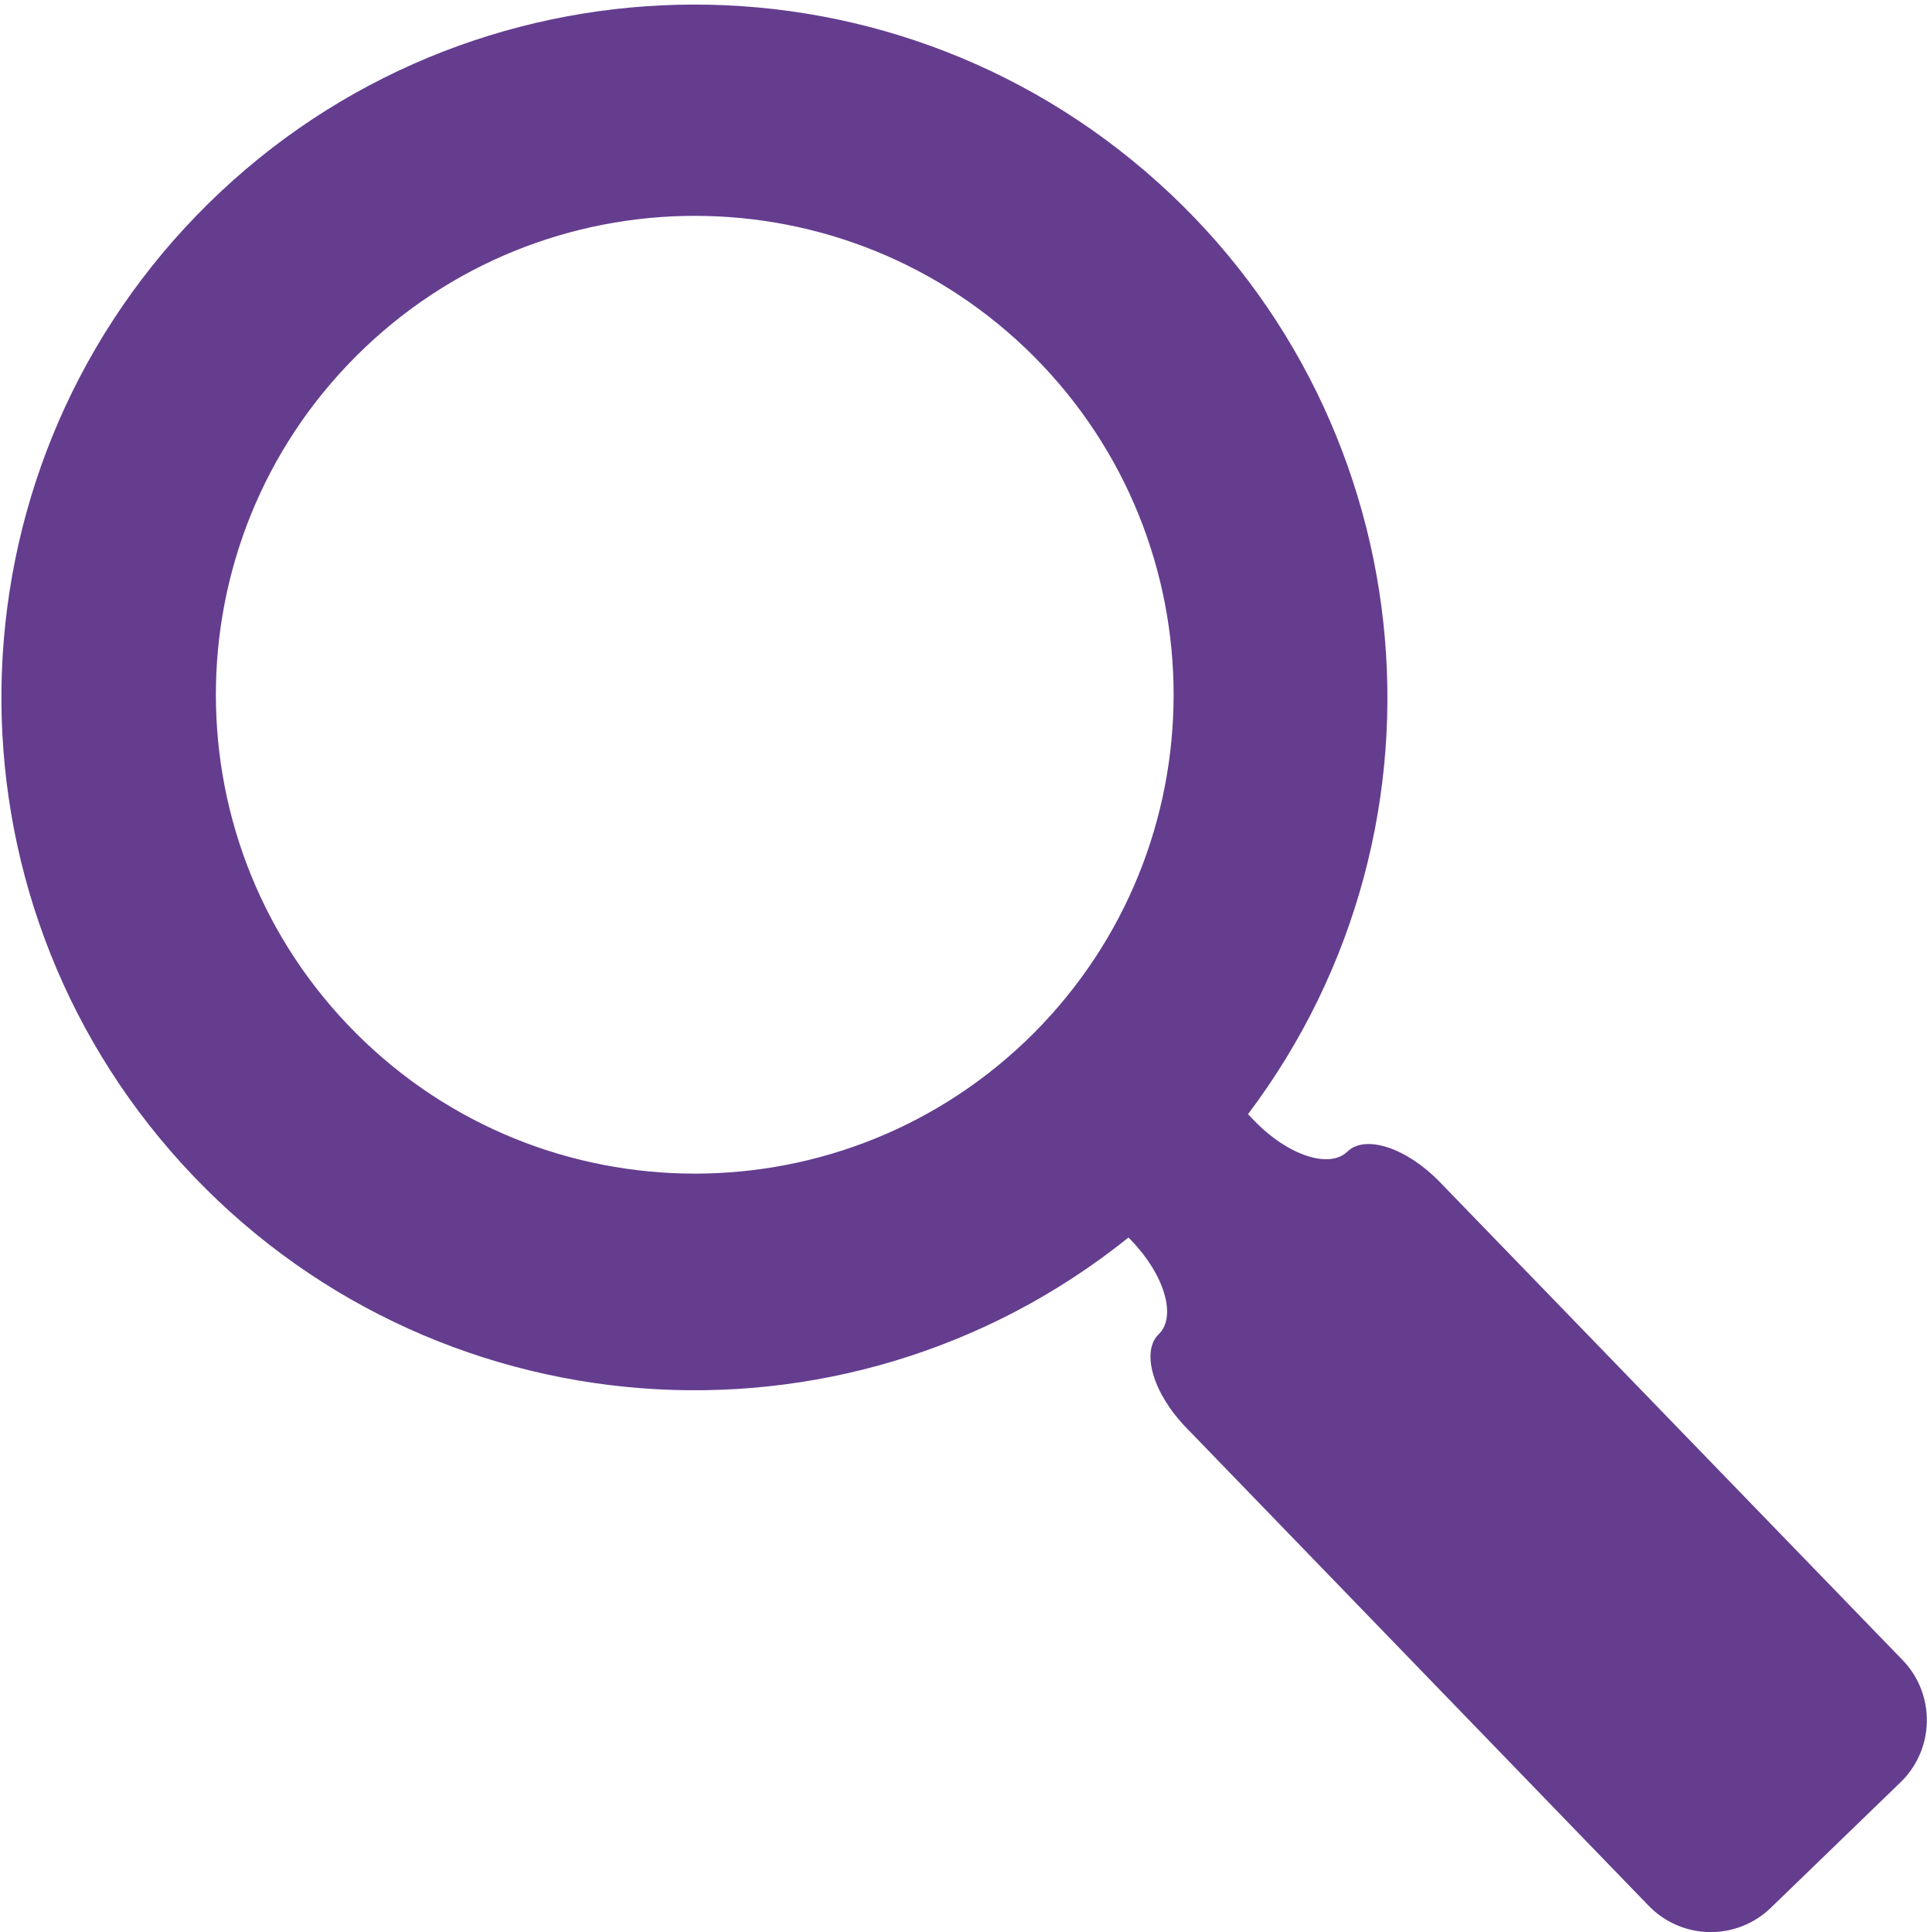
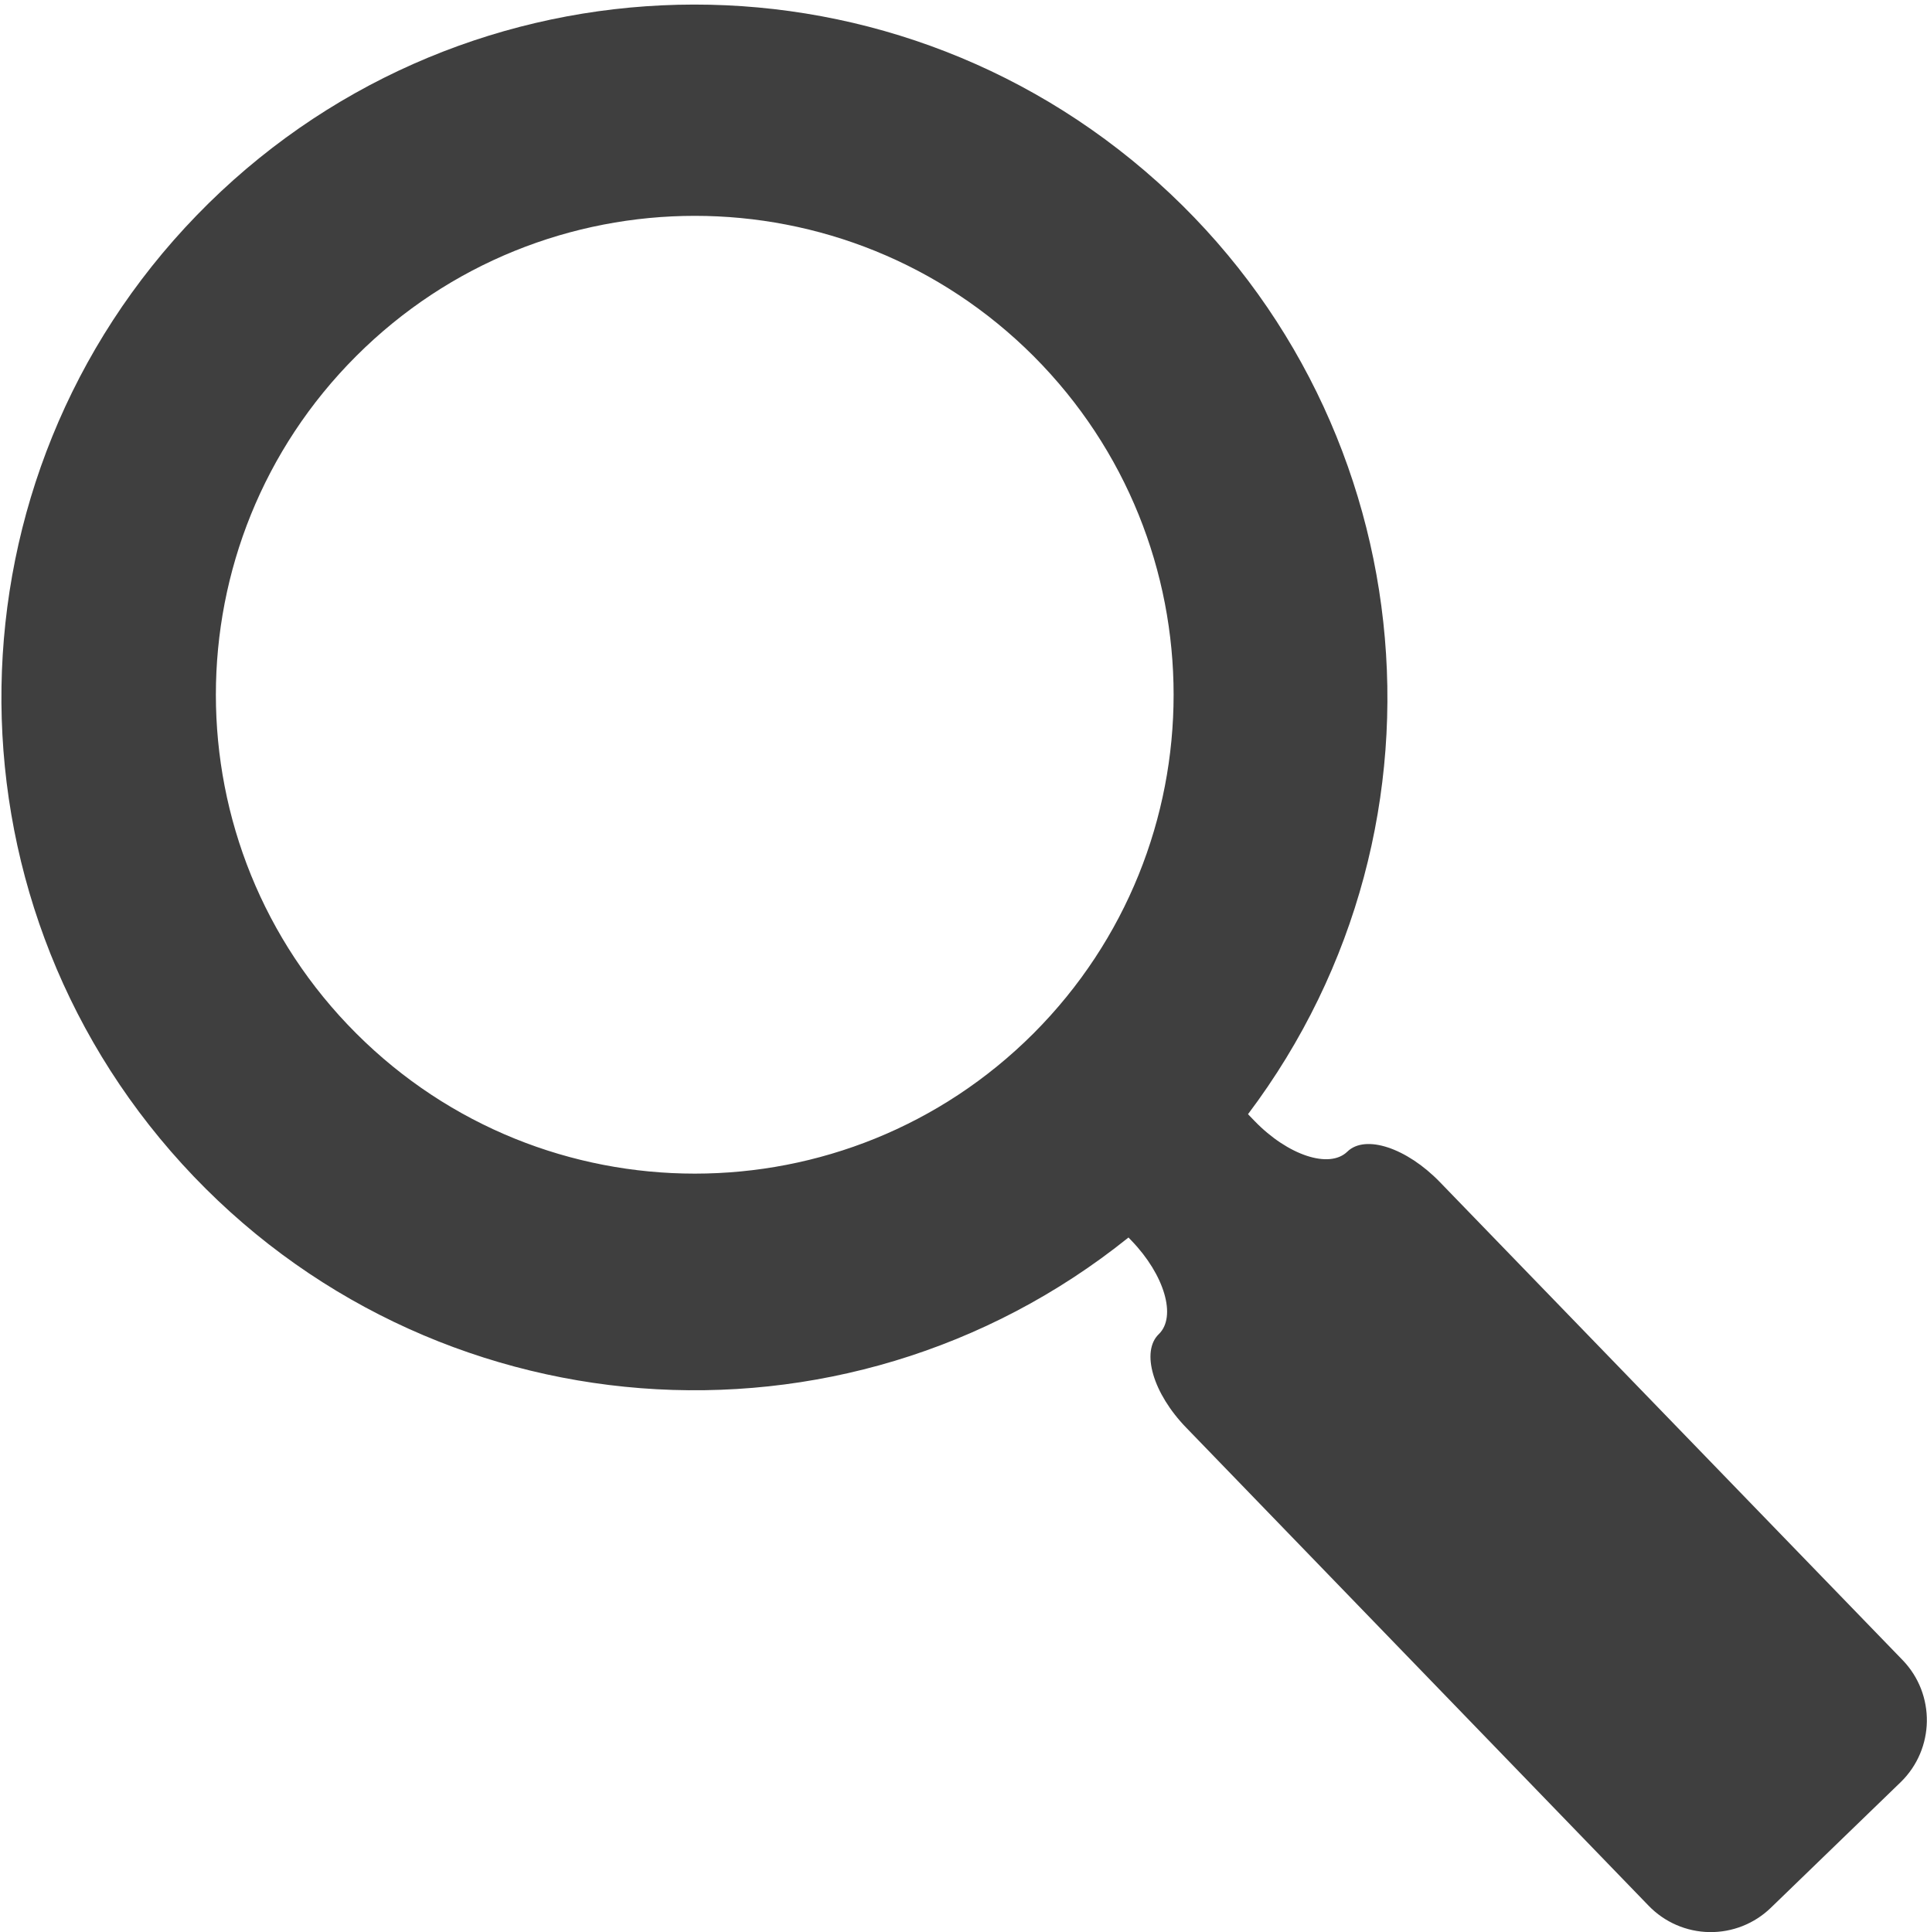
<svg xmlns="http://www.w3.org/2000/svg" width="46.865" height="47" viewBox="0 0 46.865 47">
  <g id="pesquisa-de-lupa" transform="translate(-0.49 -0.001)">
-     <path id="Caminho_24818" data-name="Caminho 24818" d="M46.764,40.385,35.512,28.759c-.807-.834-1.815-1.168-2.252-.742s-1.448.09-2.255-.744l-.161-.167a16.855,16.855,0,1,0-2.907,3l.071.074c.805.834,1.105,1.853.666,2.277s-.14,1.444.668,2.276l11.247,11.63a2.1,2.1,0,0,0,2.971.049l3.156-3.054A2.105,2.105,0,0,0,46.764,40.385ZM25.629,25.139a11.65,11.65,0,1,1,0-16.474A11.664,11.664,0,0,1,25.629,25.139Z" transform="translate(0)" fill="#643d8f" />
+     <path id="Caminho_24818" data-name="Caminho 24818" d="M46.764,40.385,35.512,28.759c-.807-.834-1.815-1.168-2.252-.742s-1.448.09-2.255-.744l-.161-.167a16.855,16.855,0,1,0-2.907,3l.071.074c.805.834,1.105,1.853.666,2.277s-.14,1.444.668,2.276l11.247,11.63a2.1,2.1,0,0,0,2.971.049l3.156-3.054A2.105,2.105,0,0,0,46.764,40.385ZM25.629,25.139a11.65,11.65,0,1,1,0-16.474A11.664,11.664,0,0,1,25.629,25.139Z" transform="translate(0)" fill="#3F3F3F" />
  </g>
</svg>
